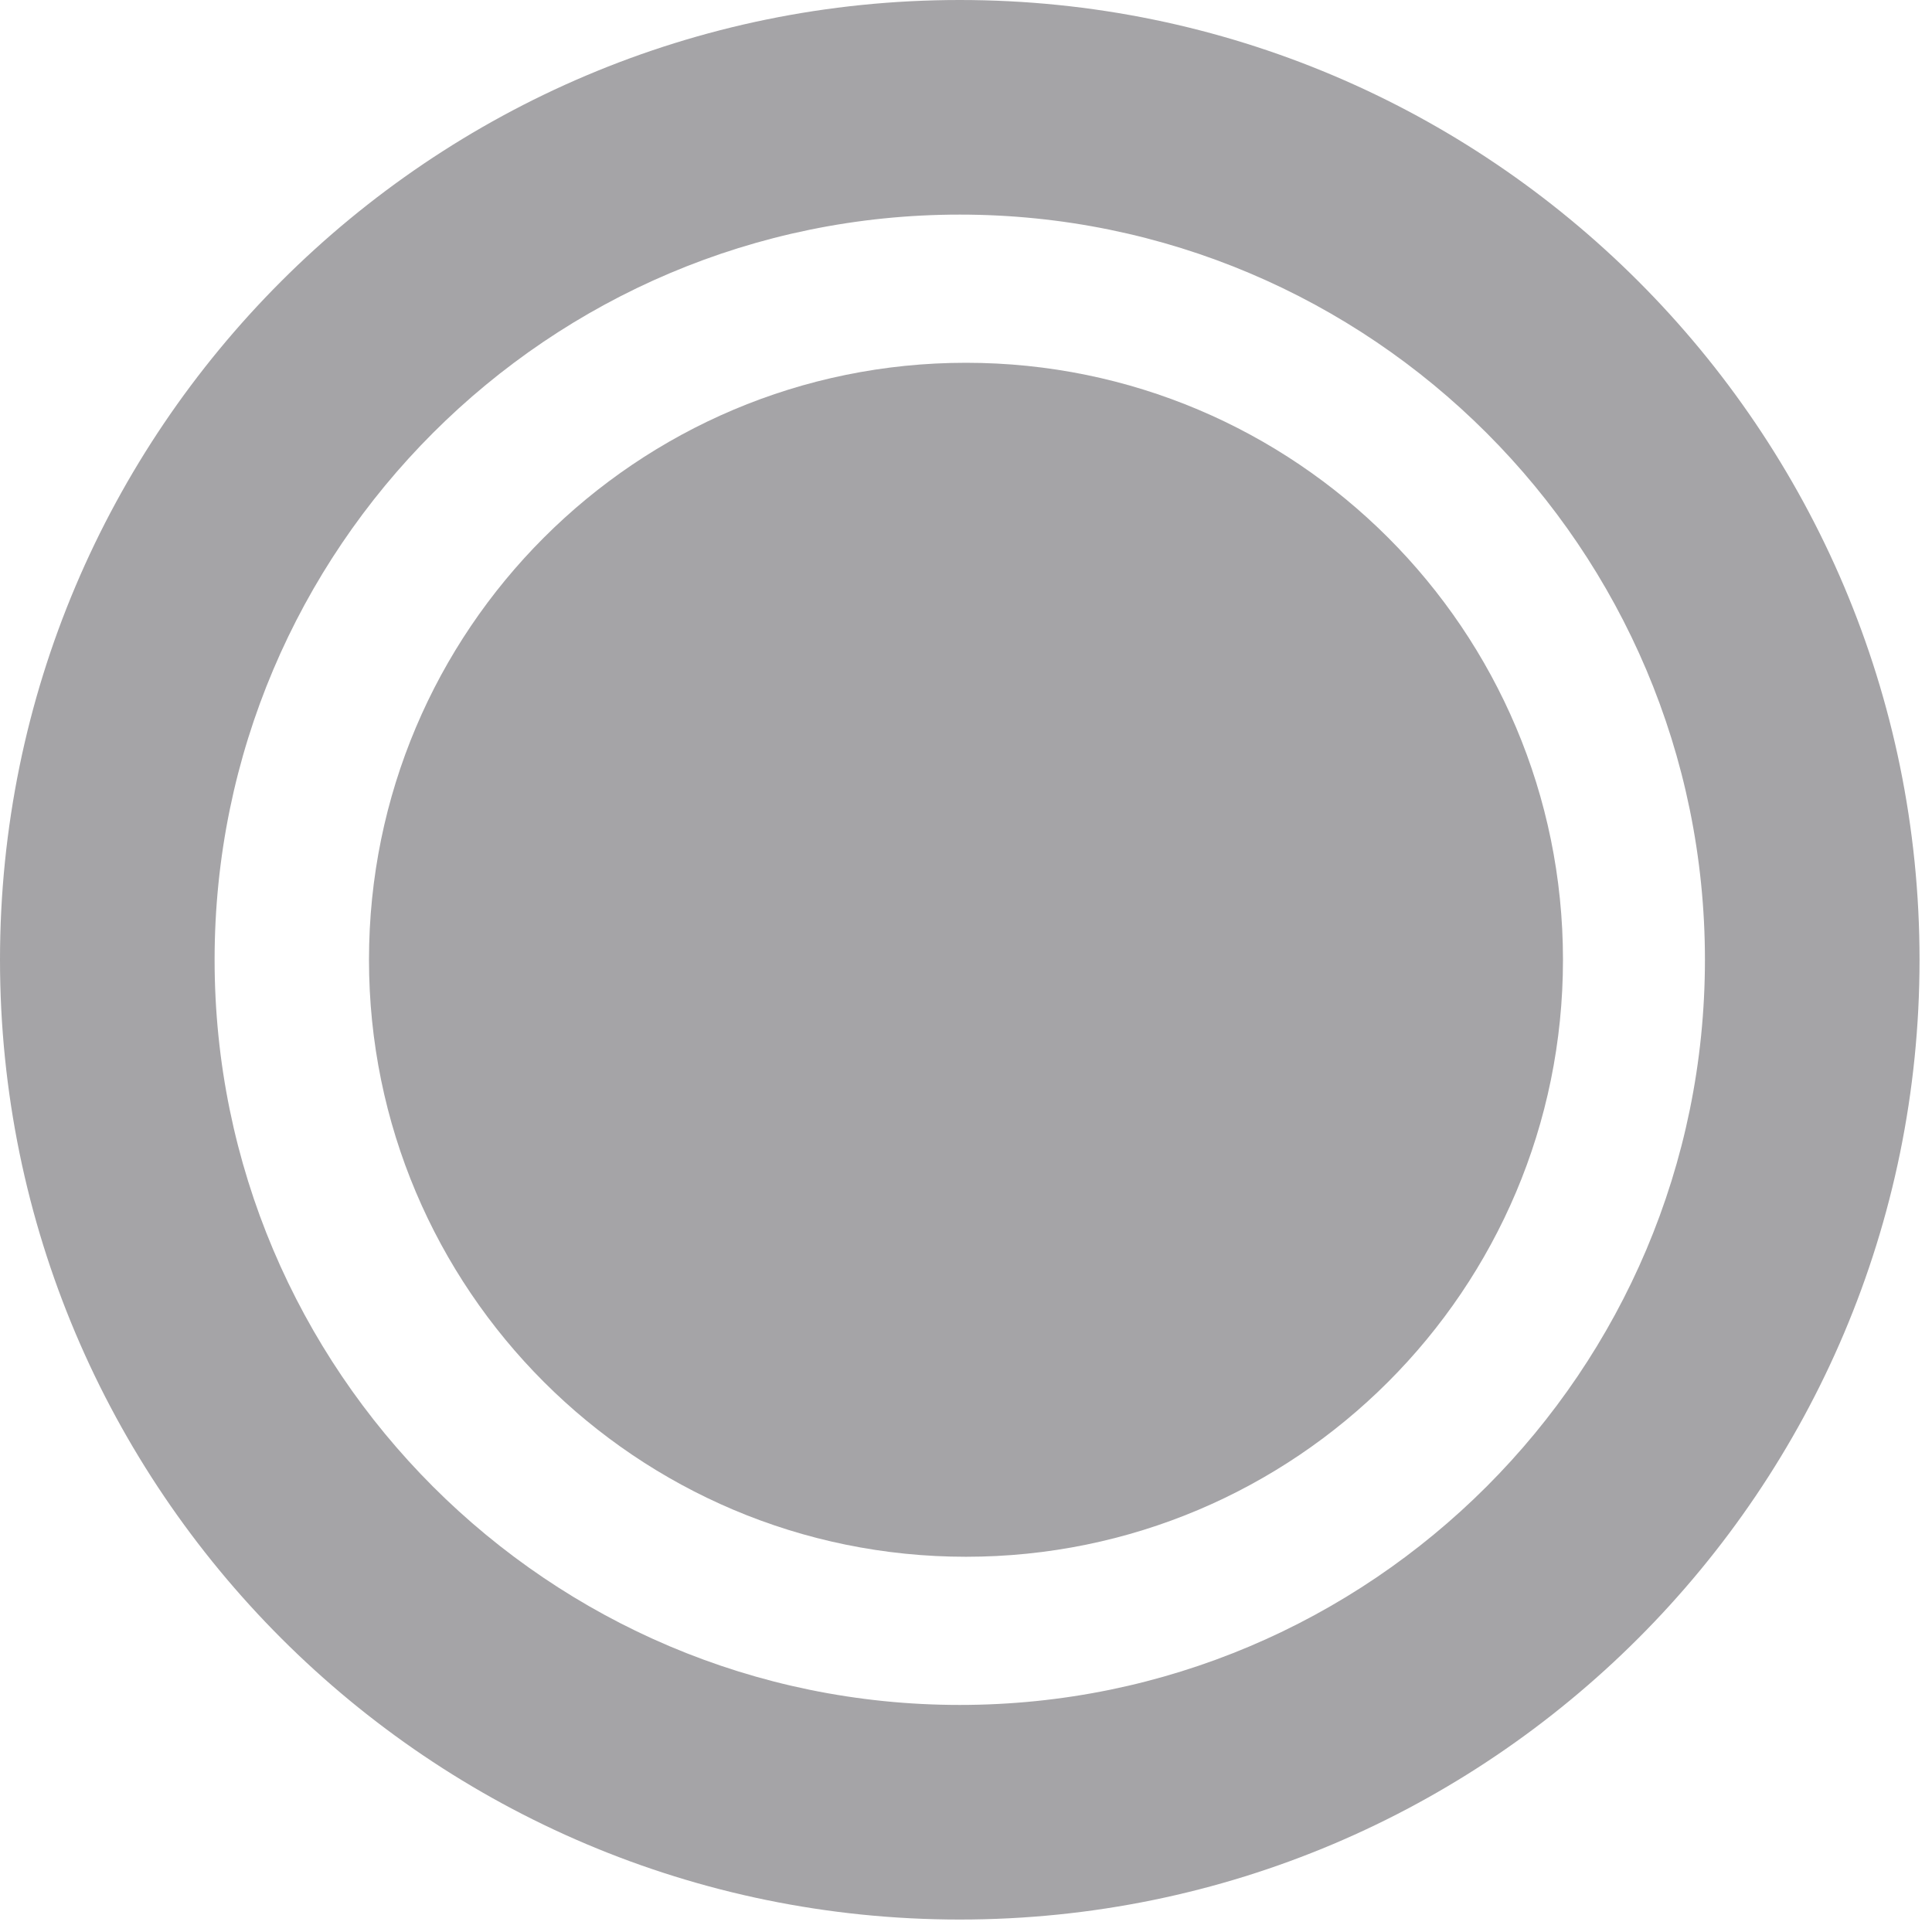
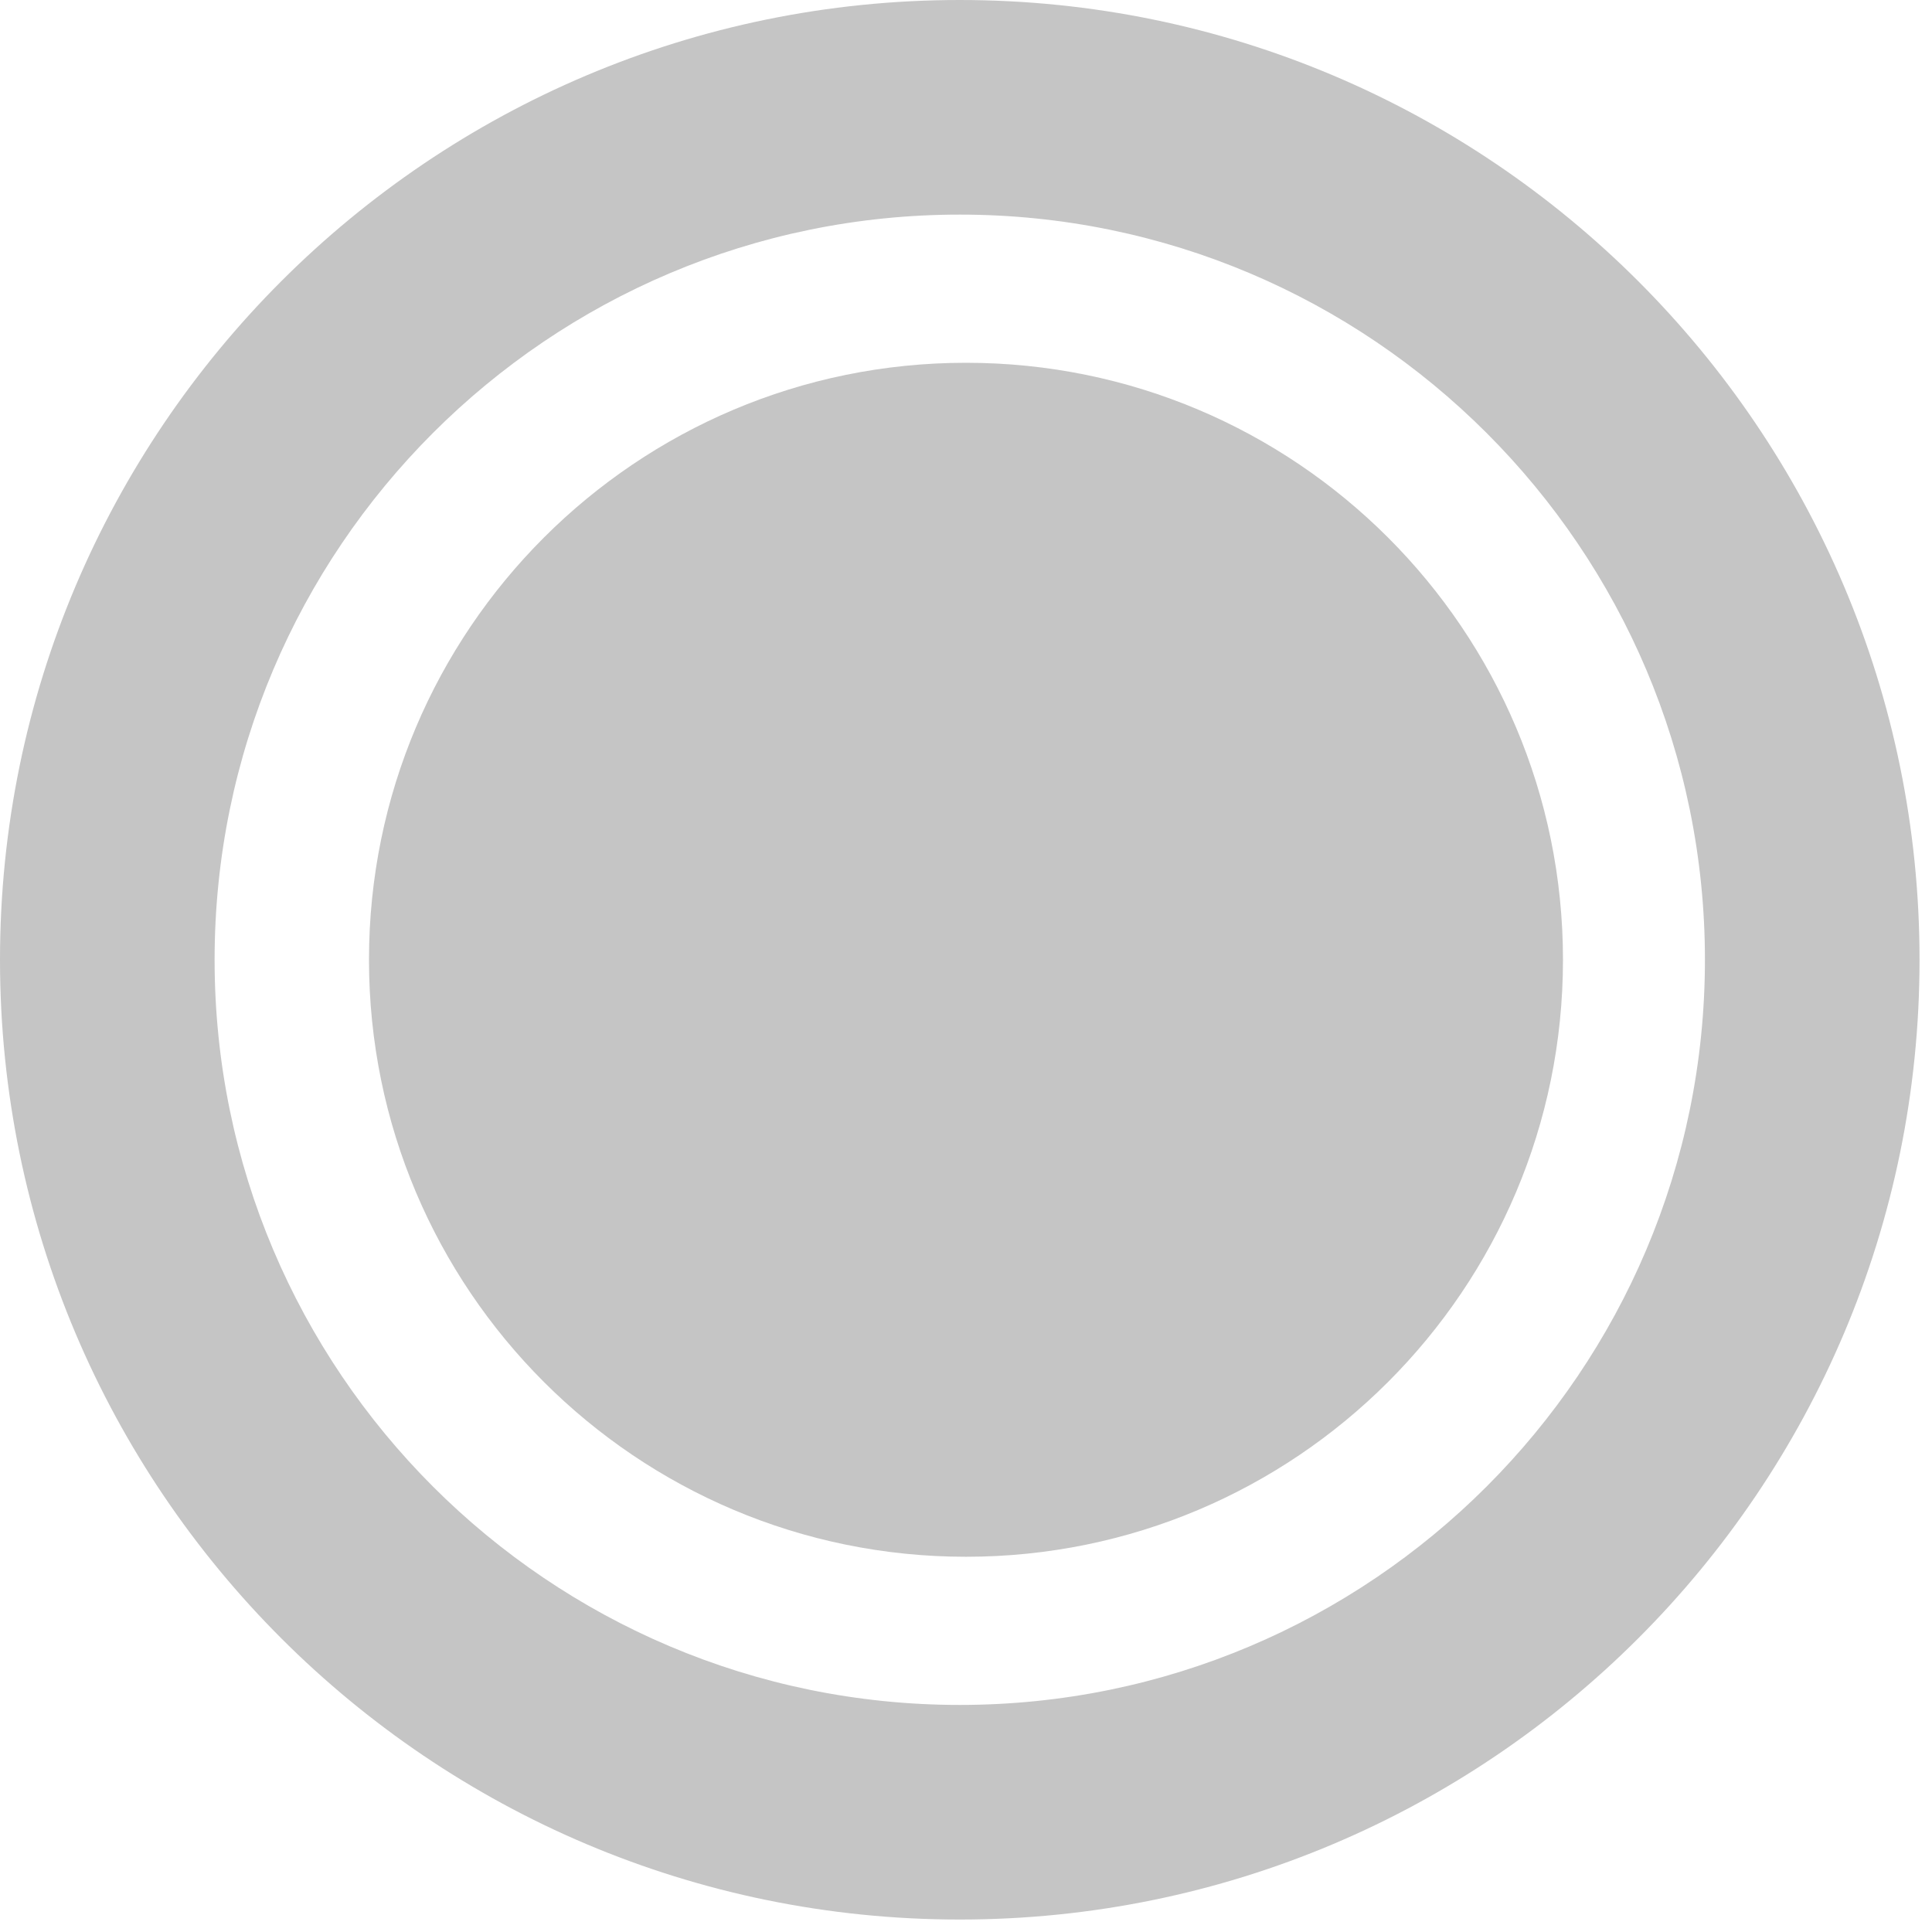
<svg xmlns="http://www.w3.org/2000/svg" width="100%" height="100%" viewBox="0 0 91 91" version="1.1" xml:space="preserve" style="fill-rule:evenodd;clip-rule:evenodd;stroke-linejoin:round;stroke-miterlimit:1.414;">
  <g id="Circle" transform="matrix(1,0,0,1,-228.814,-230.984)">
    <rect x="228.814" y="230.984" width="90.413" height="90.413" style="fill:none;" />
-     <path d="M274.021,230.984C298.971,230.984 319.227,251.24 319.227,276.19C319.227,301.14 298.971,321.397 274.021,321.397C249.071,321.397 228.814,301.14 228.814,276.19C228.814,251.24 249.071,230.984 274.021,230.984ZM274.021,241.092C293.392,241.092 309.119,256.819 309.119,276.19C309.119,295.561 293.392,311.289 274.021,311.289C254.649,311.289 238.922,295.561 238.922,276.19C238.922,256.819 254.649,241.092 274.021,241.092Z" style="fill:rgb(165,164,167);" />
+     <path d="M274.021,230.984C298.971,230.984 319.227,251.24 319.227,276.19C319.227,301.14 298.971,321.397 274.021,321.397C249.071,321.397 228.814,301.14 228.814,276.19C228.814,251.24 249.071,230.984 274.021,230.984ZM274.021,241.092C293.392,241.092 309.119,256.819 309.119,276.19C309.119,295.561 293.392,311.289 274.021,311.289C254.649,311.289 238.922,295.561 238.922,276.19C238.922,256.819 254.649,241.092 274.021,241.092Z" style="fill:rgb(197,197,197);" />
    <g transform="matrix(1.09303,0,0,1.09303,218.749,227.246)">
-       <circle cx="50.835" cy="44.779" r="25.726" style="fill:rgb(165,164,167);" />
+       <circle cx="50.835" cy="44.779" r="25.726" style="fill:rgb(197,197,197);" />
    </g>
  </g>
</svg>
